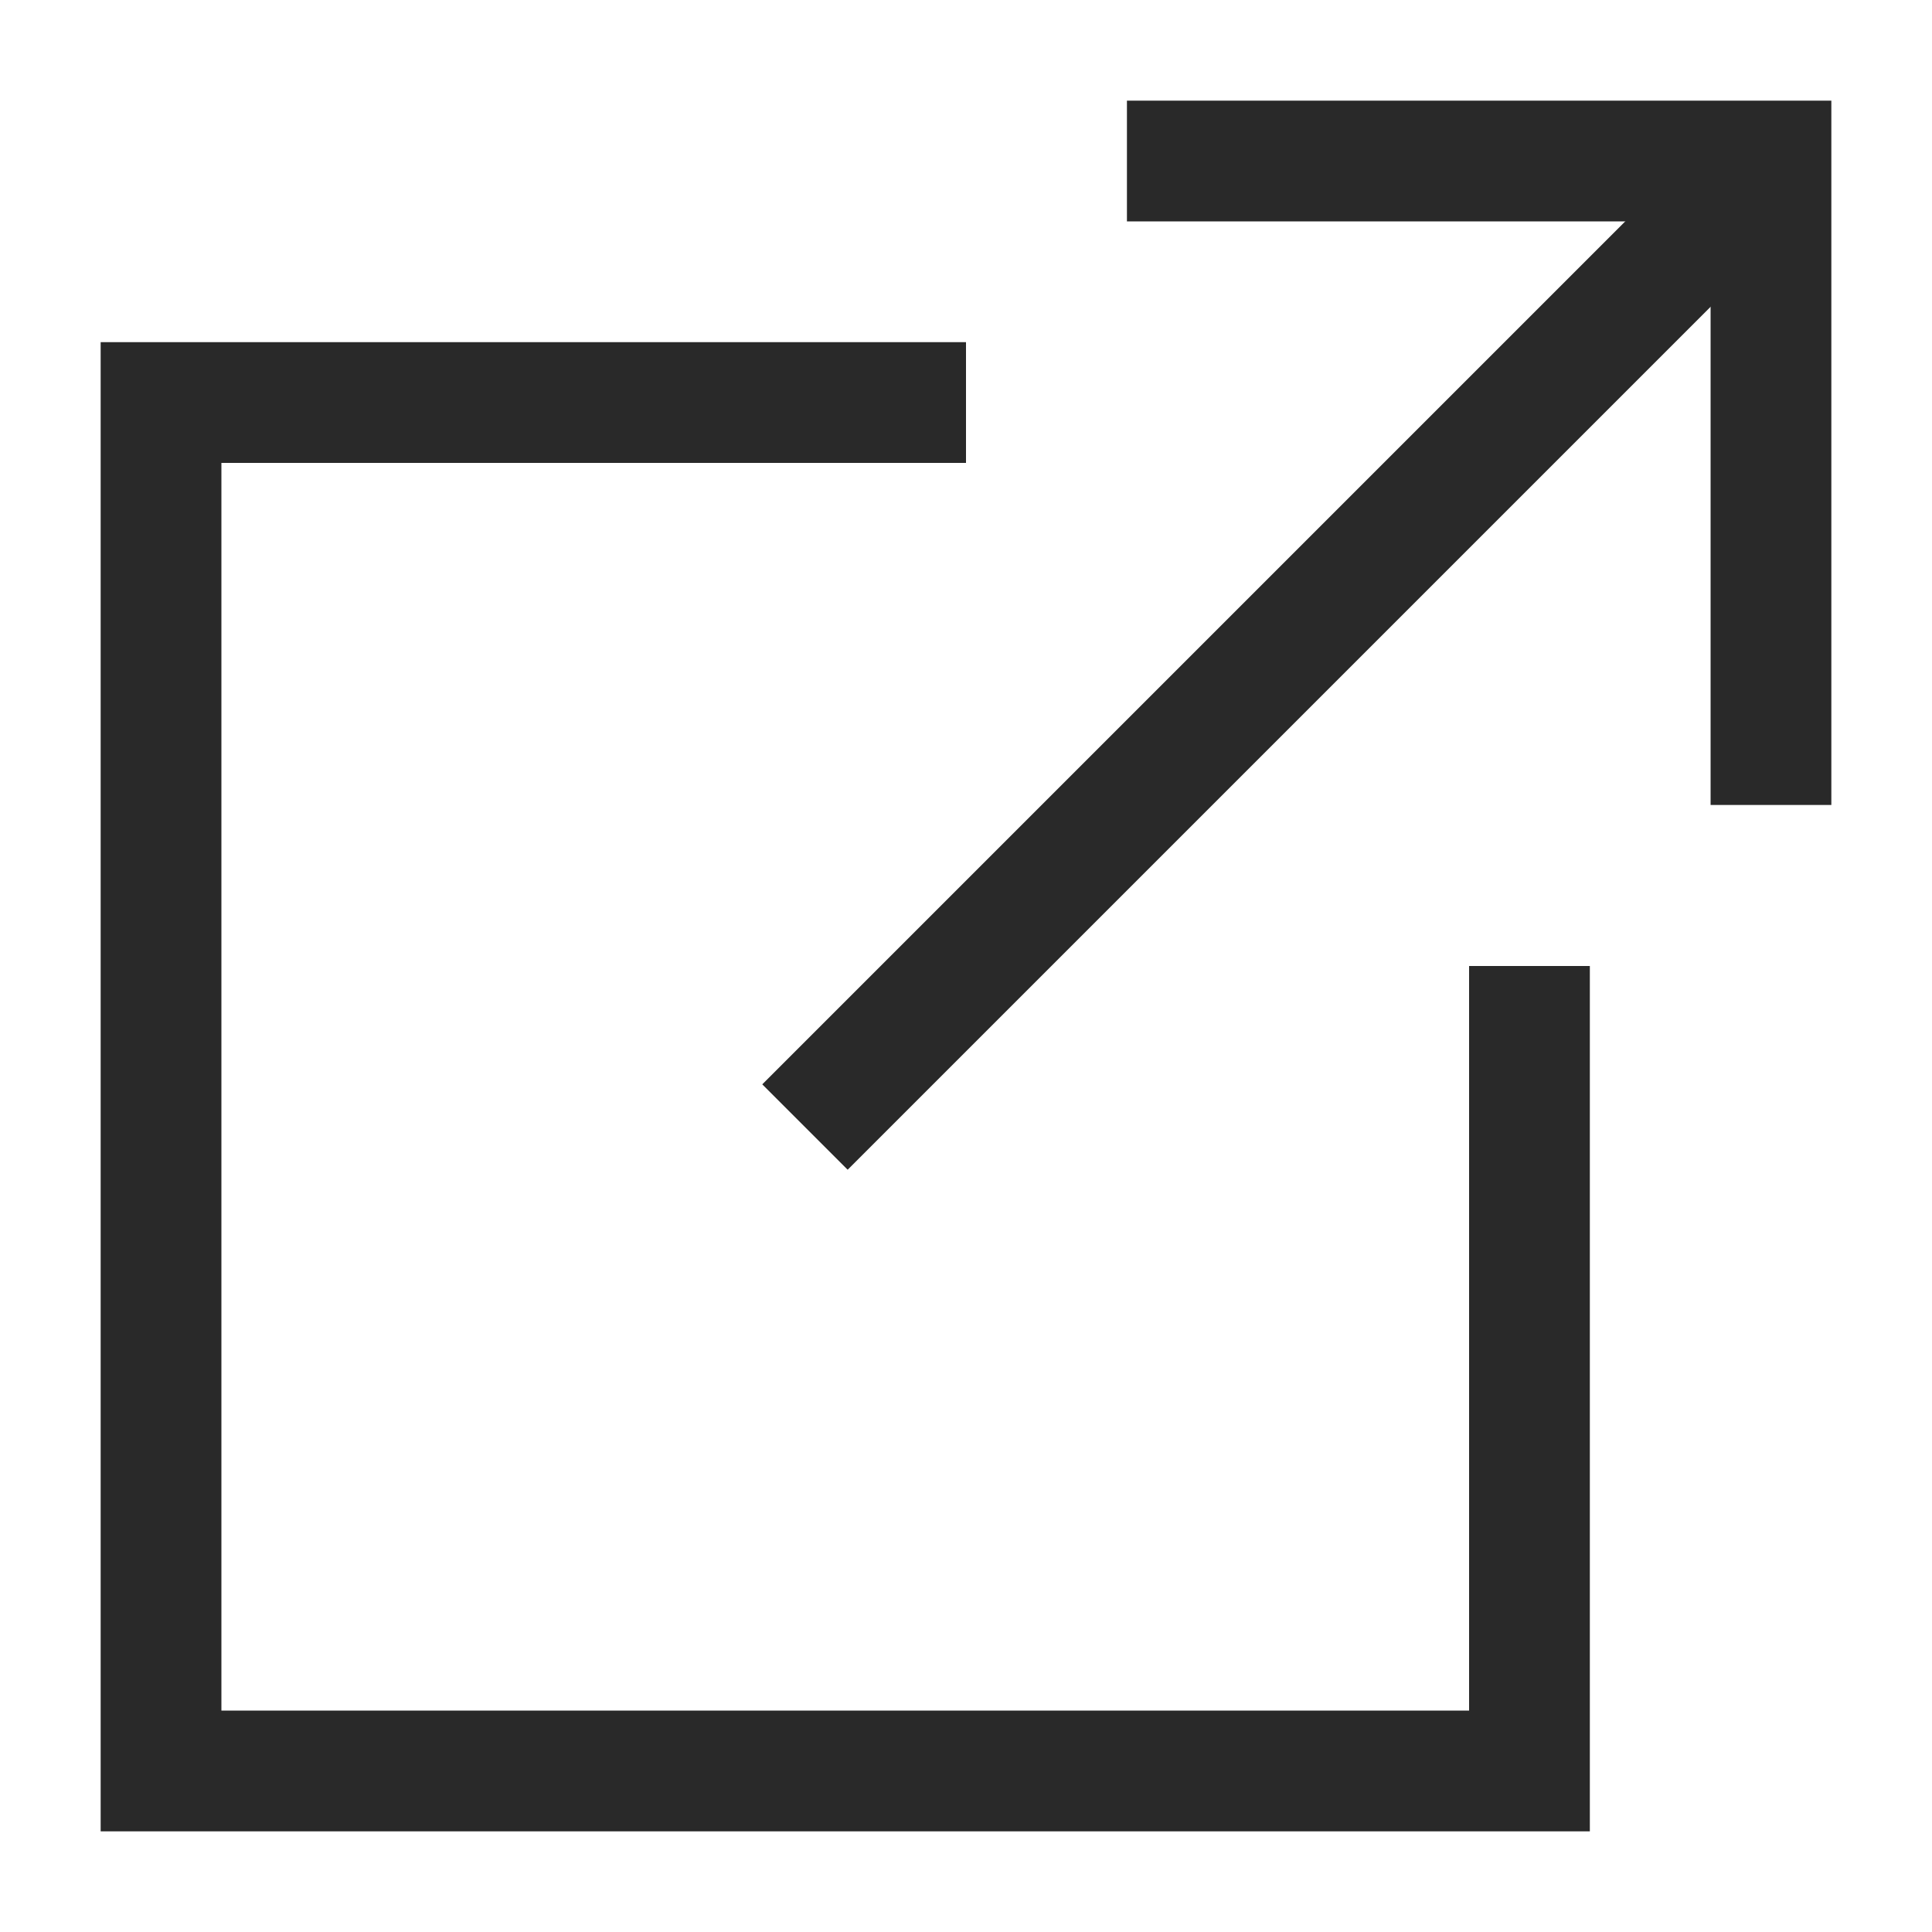
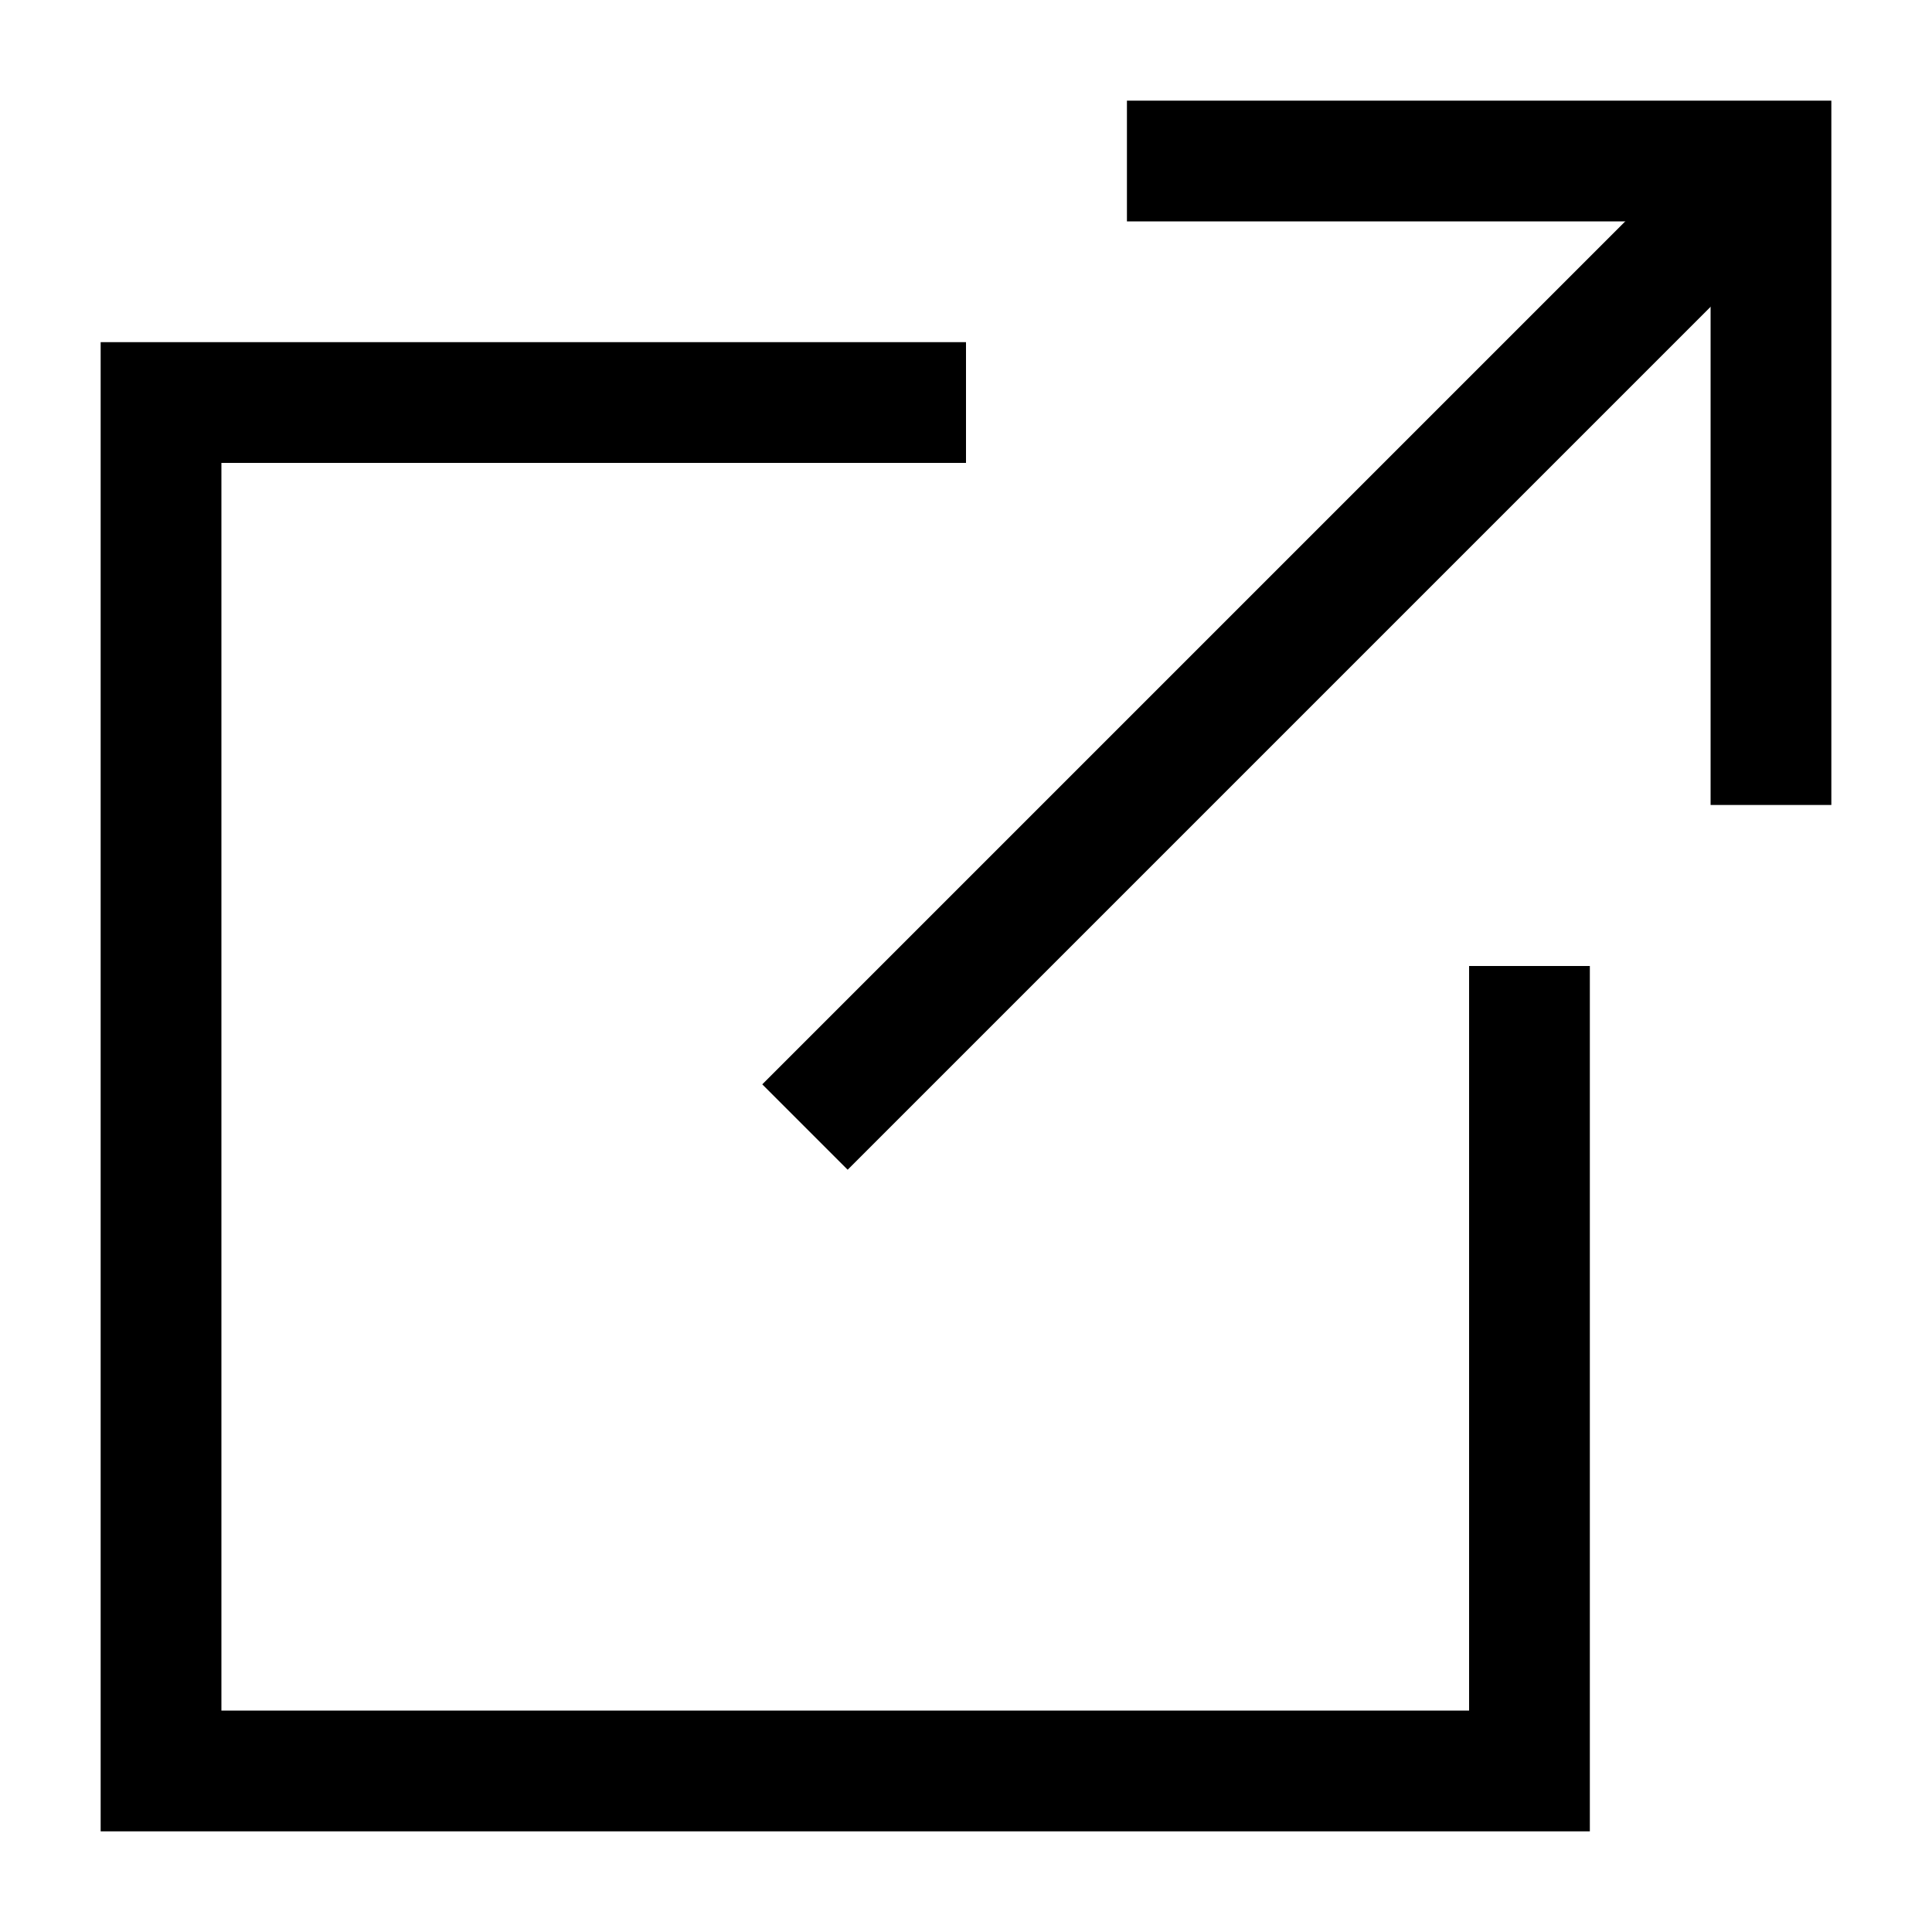
<svg xmlns="http://www.w3.org/2000/svg" viewBox="0 0 20 20" fill="none">
-   <path d="M10 4.167H1.667V18.333H15.833V10" stroke="#292929" stroke-width="1.25" />
-   <path d="M8.333 11.667L18.333 1.667" stroke="#292929" stroke-width="1.25" />
-   <path d="M11.666 1.667H18.333V8.333" stroke="#292929" stroke-width="1.25" />
+   <path d="M10 4.167H1.667V18.333H15.833V10" stroke="currentColor" stroke-width="1.25" />
+   <path d="M8.333 11.667L18.333 1.667" stroke="currentColor" stroke-width="1.25" />
+   <path d="M11.666 1.667H18.333V8.333" stroke="currentColor" stroke-width="1.25" />
</svg>
